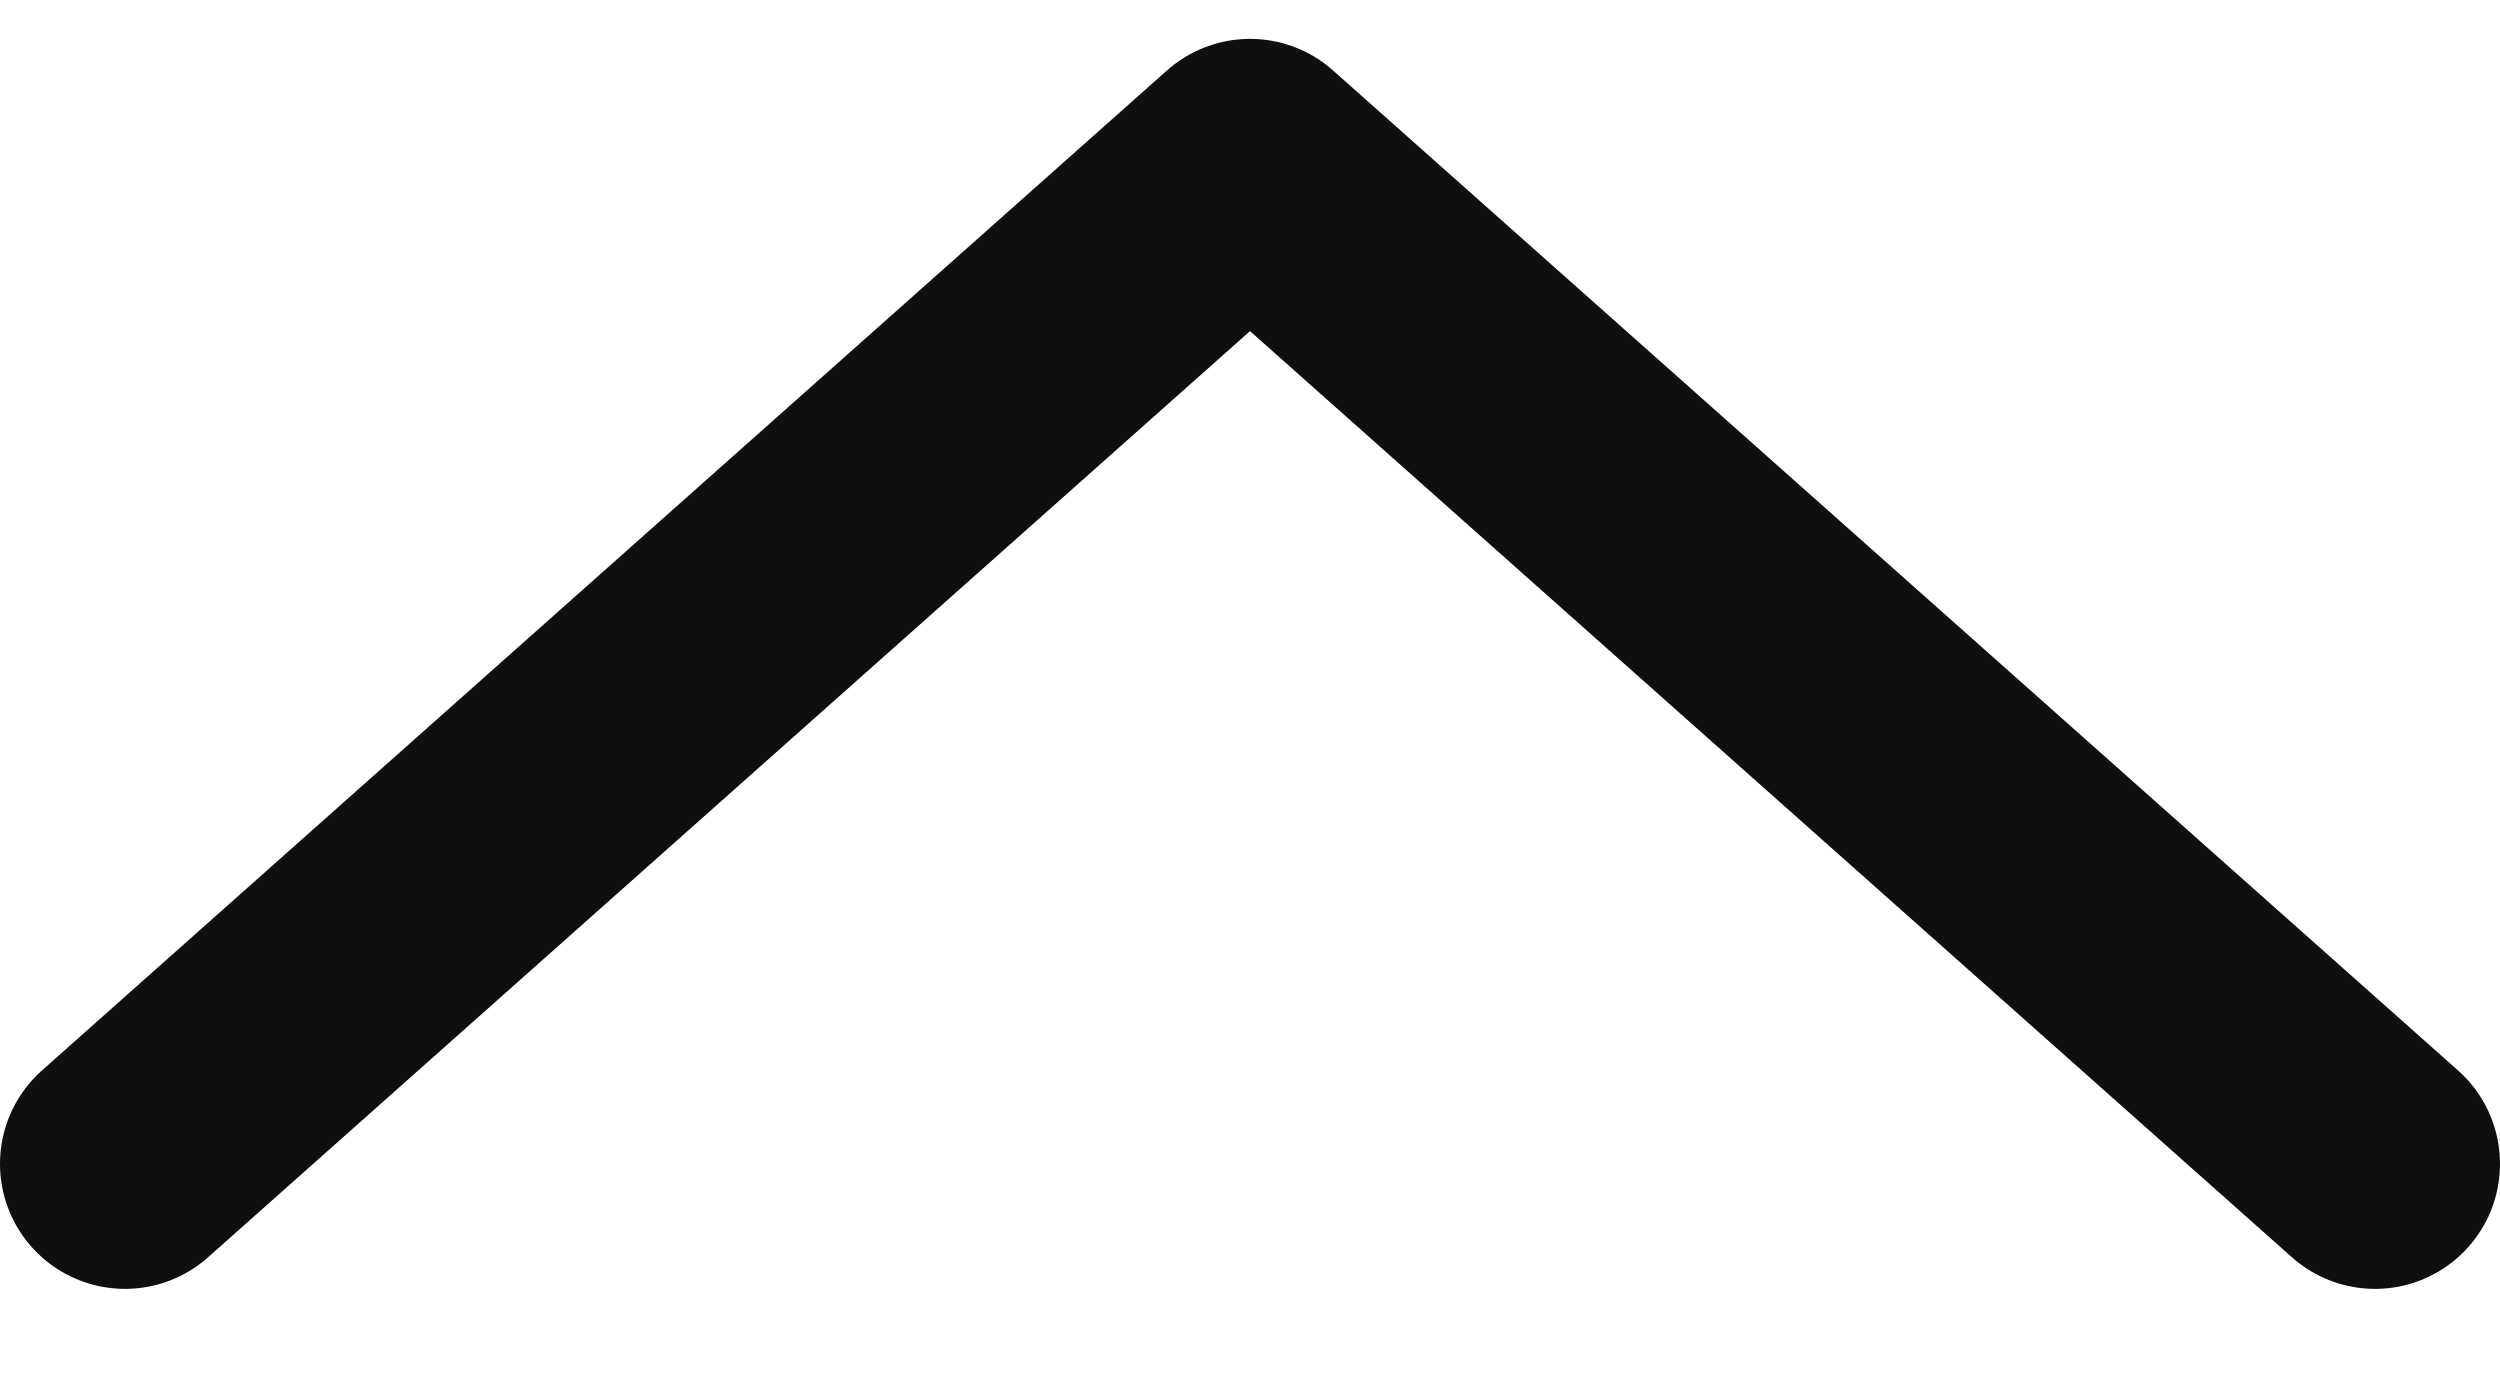
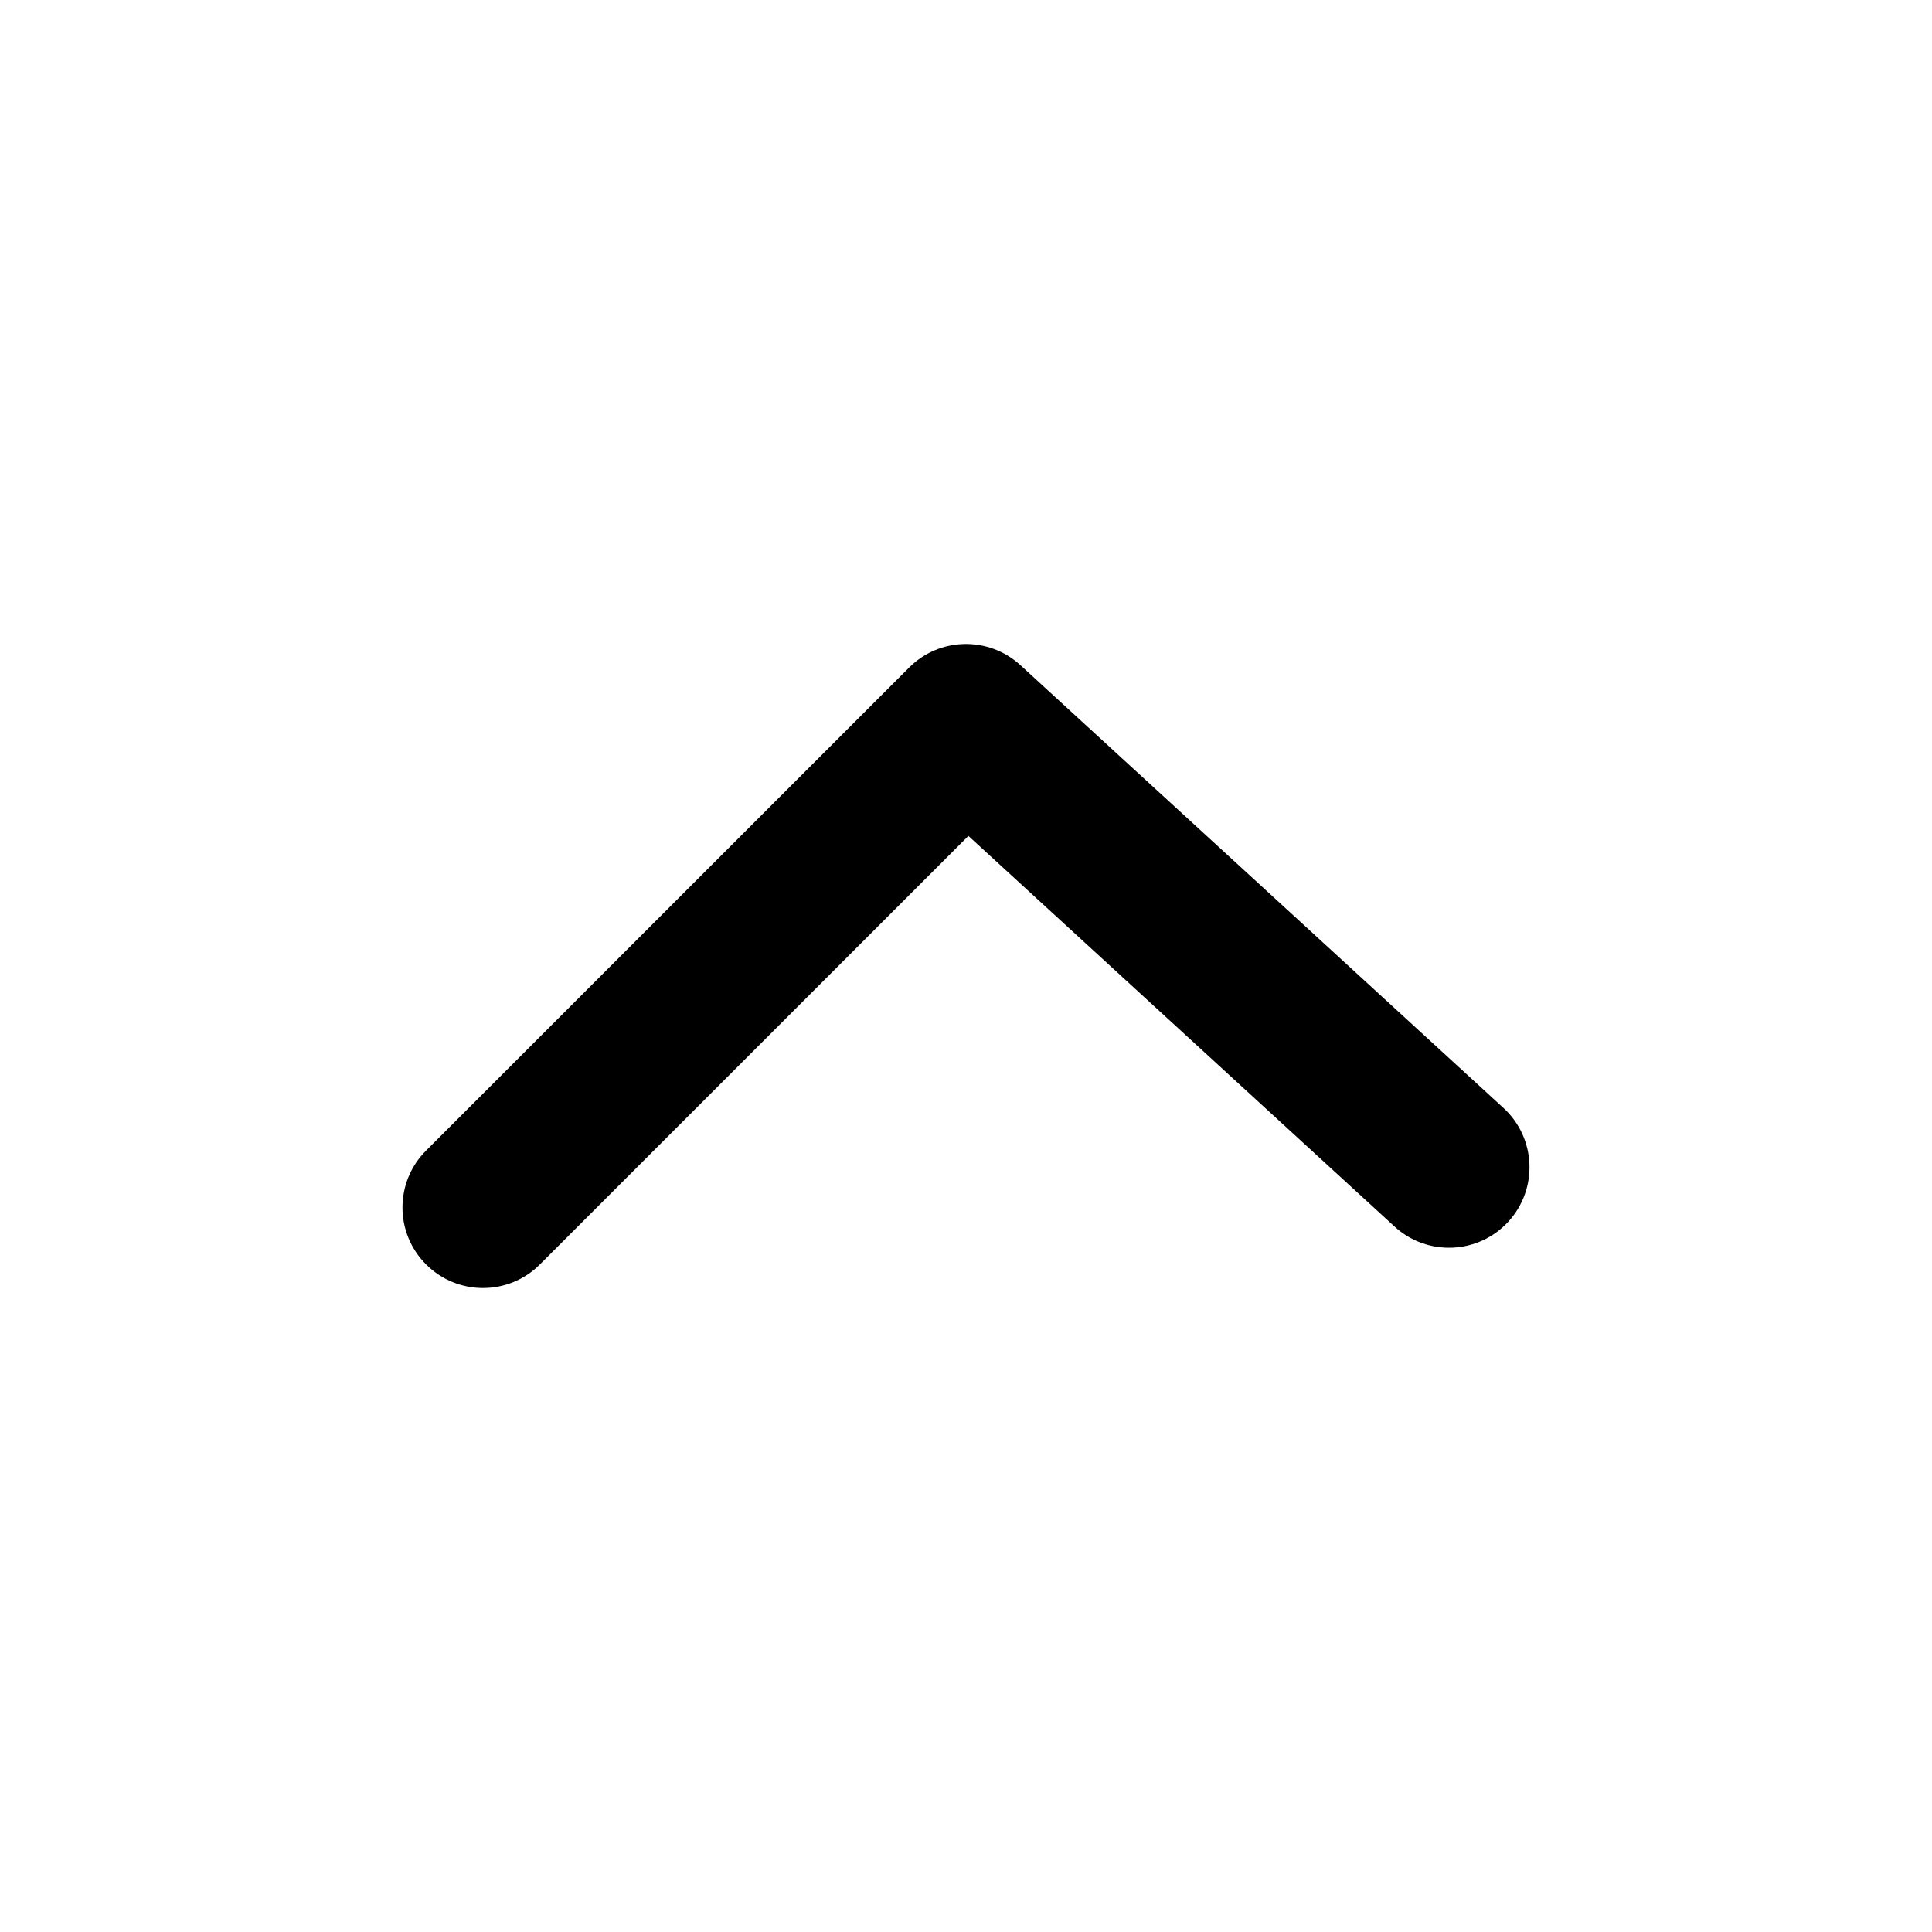
- <svg xmlns="http://www.w3.org/2000/svg" viewBox="0 0 20 11">
-   <path fill="none" stroke="#0f0f0f" stroke-linecap="round" stroke-linejoin="round" stroke-miterlimit="20" stroke-width="2" d="M19 9.311v0l-9-8v0l-9 8v0" />
+ <svg xmlns="http://www.w3.org/2000/svg" viewBox="0 0 24 24" fill="none">
+   <path d="M6.707 15.707C6.317 16.098 5.683 16.098 5.293 15.707C4.902 15.317 4.902 14.683 5.293 14.293L11.293 8.293C11.671 7.914 12.281 7.901 12.676 8.263L18.676 13.763C19.083 14.136 19.11 14.769 18.737 15.176C18.364 15.583 17.731 15.61 17.324 15.237L12.03 10.384L6.707 15.707Z" fill="black" />
</svg>
